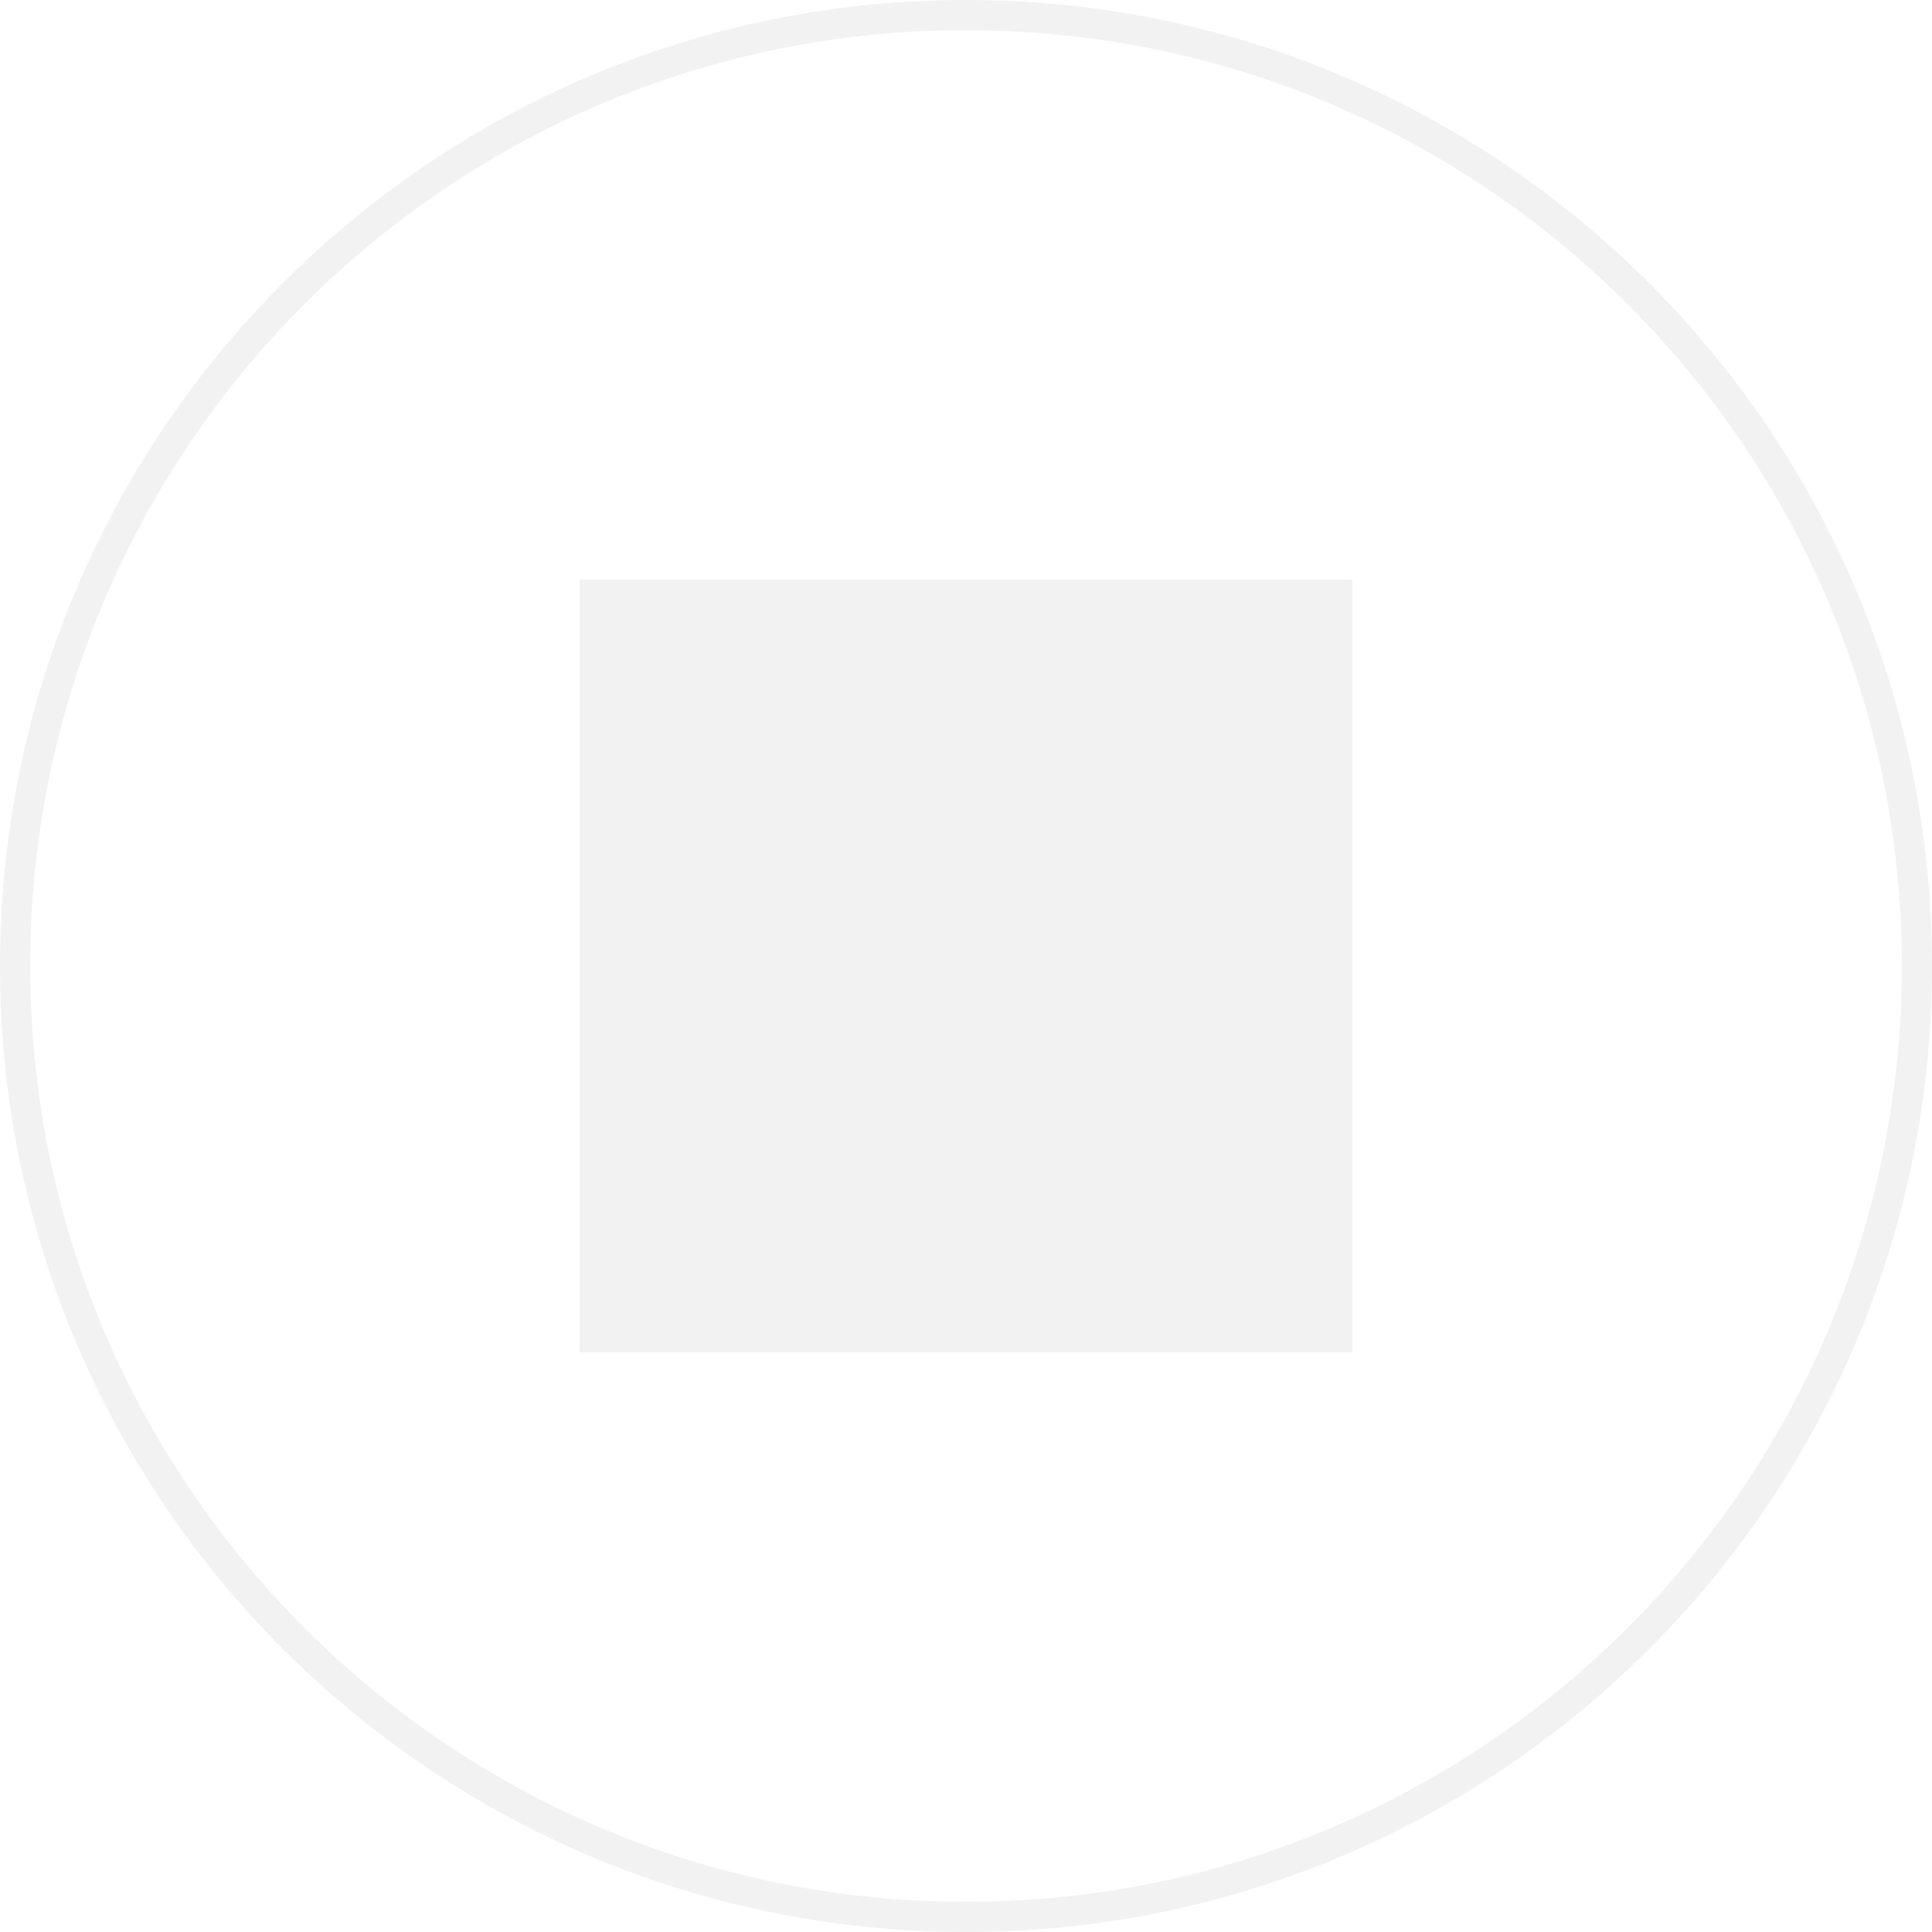
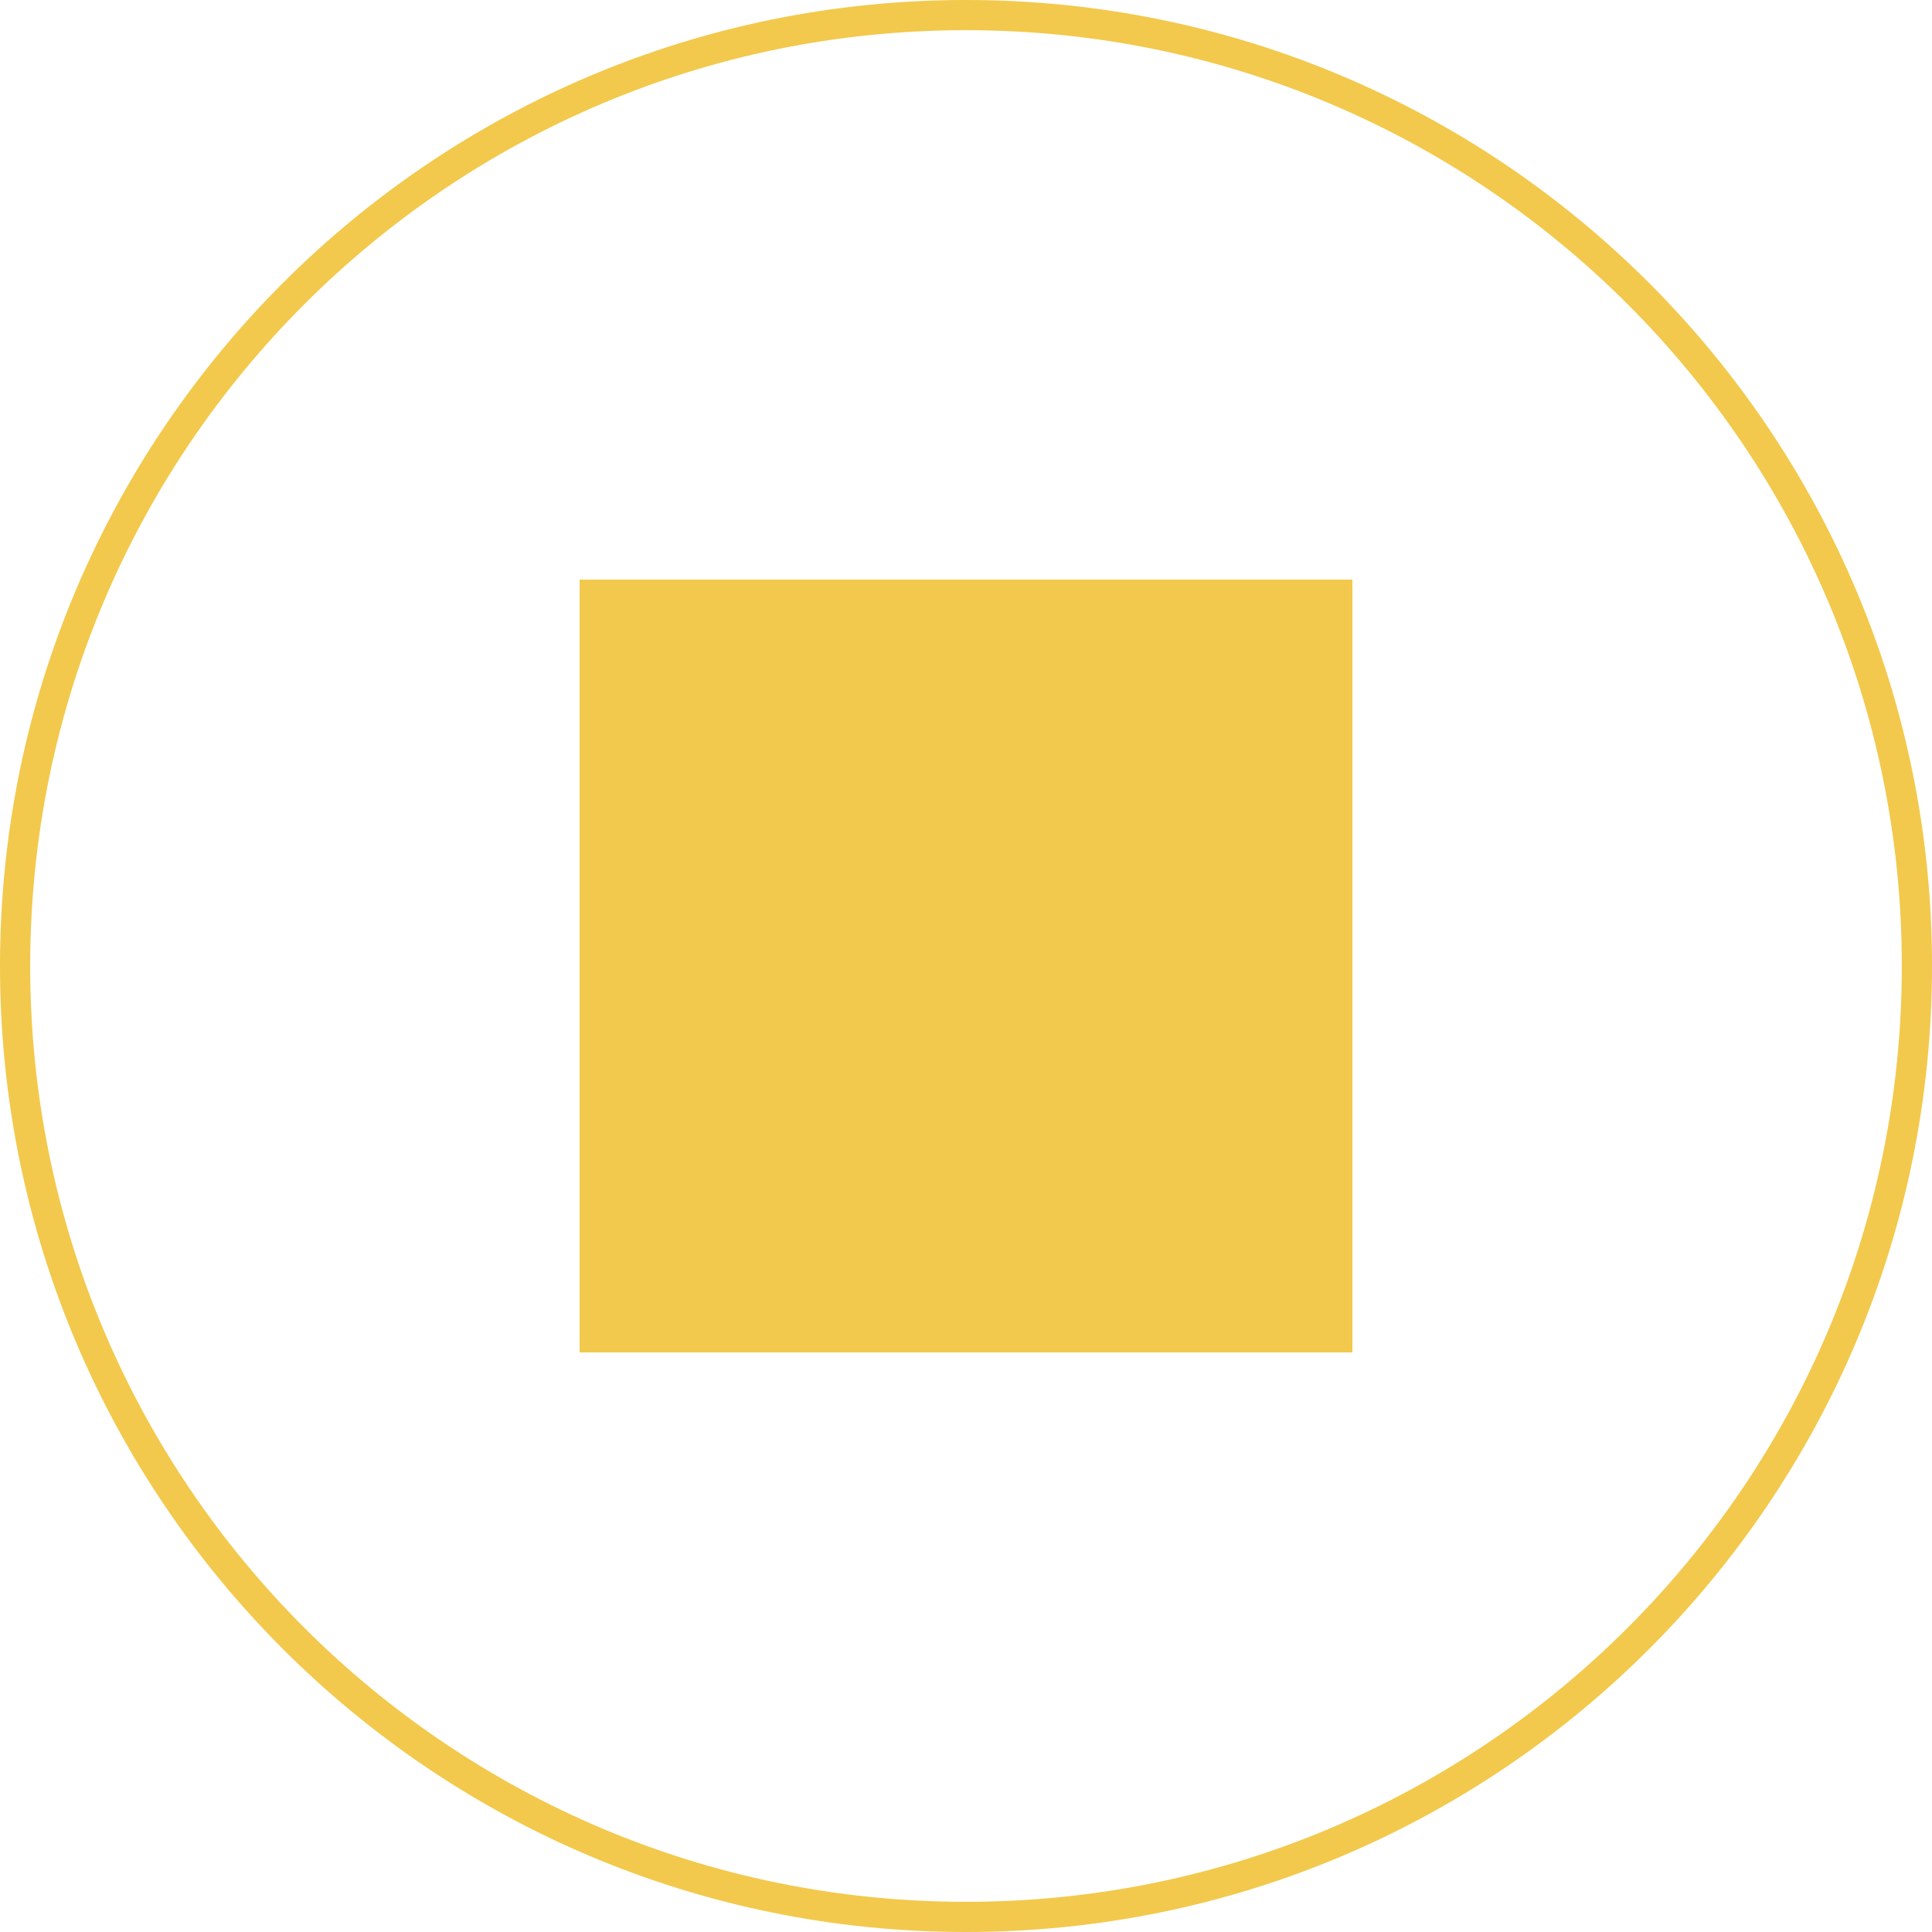
- <svg xmlns="http://www.w3.org/2000/svg" width="64" height="64" viewBox="0 0 64 64" fill="none">
-   <circle cx="32" cy="32" r="31.5" stroke="#F2F2F2" />
-   <rect x="19.2" y="19.2" width="25.6" height="25.6" fill="#F2F2F2" />
+ <svg xmlns="http://www.w3.org/2000/svg" width="48" height="48" viewBox="0 0 64 64" fill="none">
+   <circle cx="32" cy="32" r="31.5" stroke="#F2C94C" />
+   <rect x="19.2" y="19.2" width="25.6" height="25.6" fill="#F2C94C" />
</svg>
